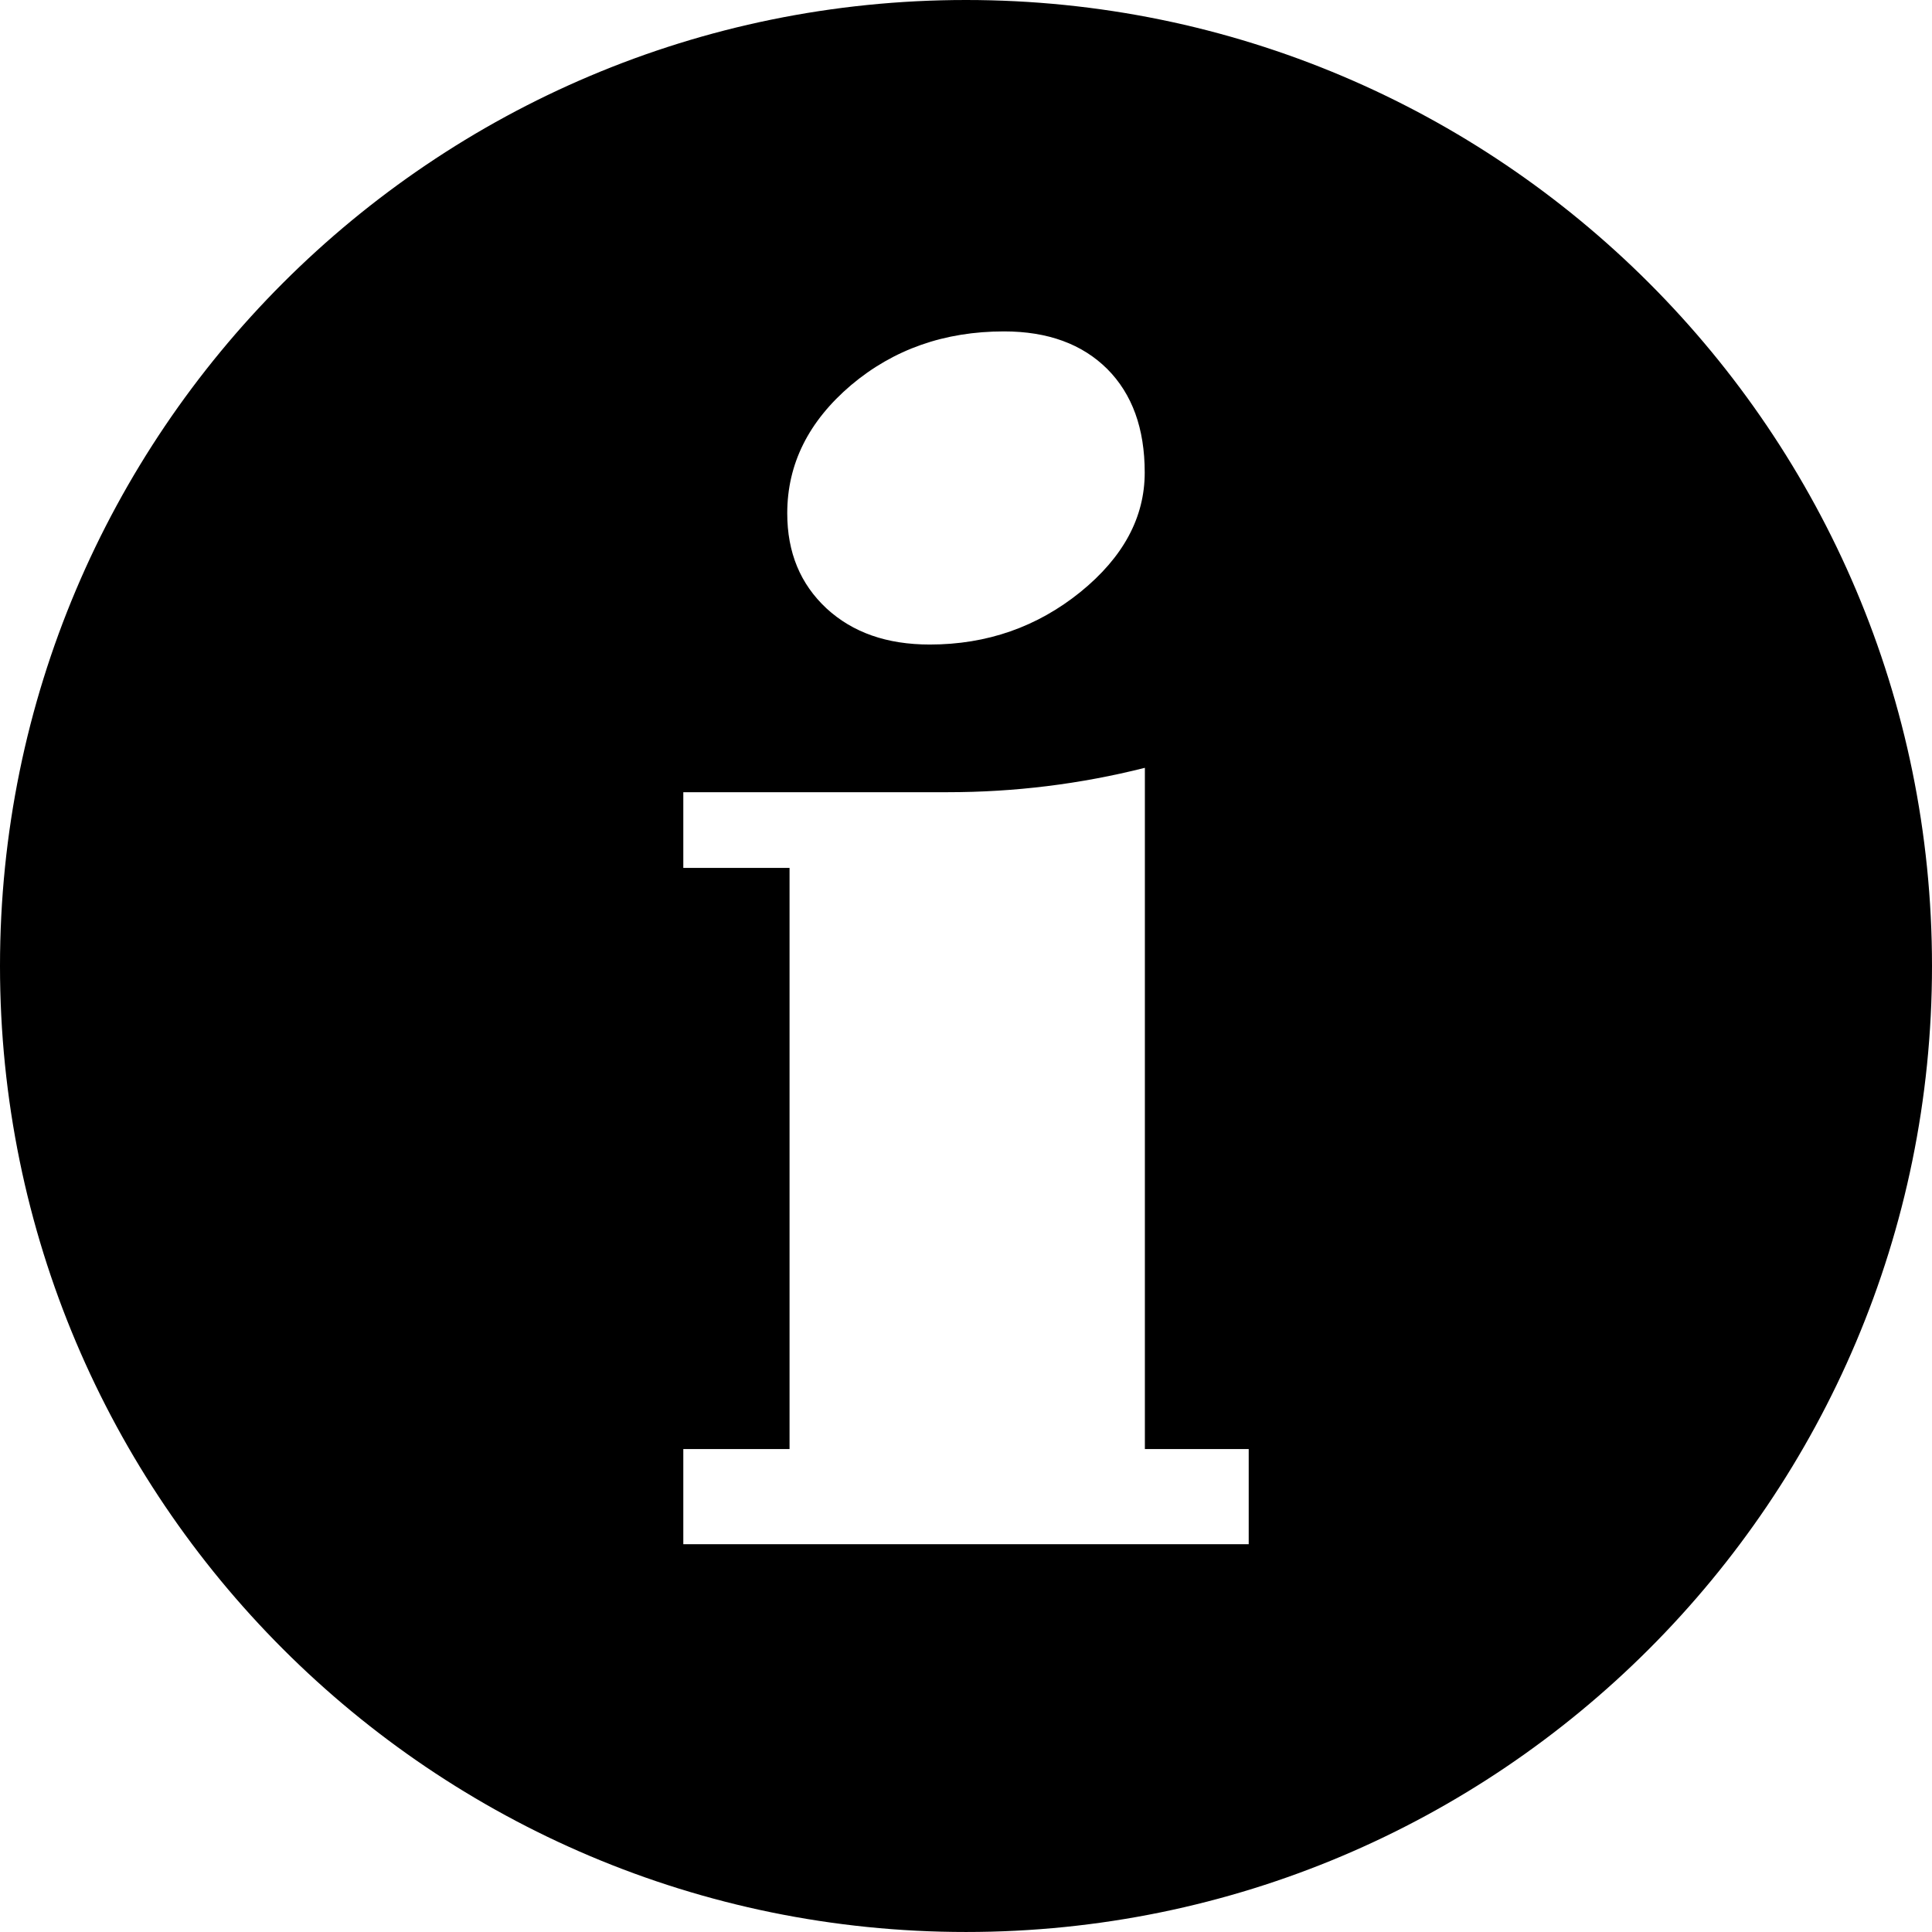
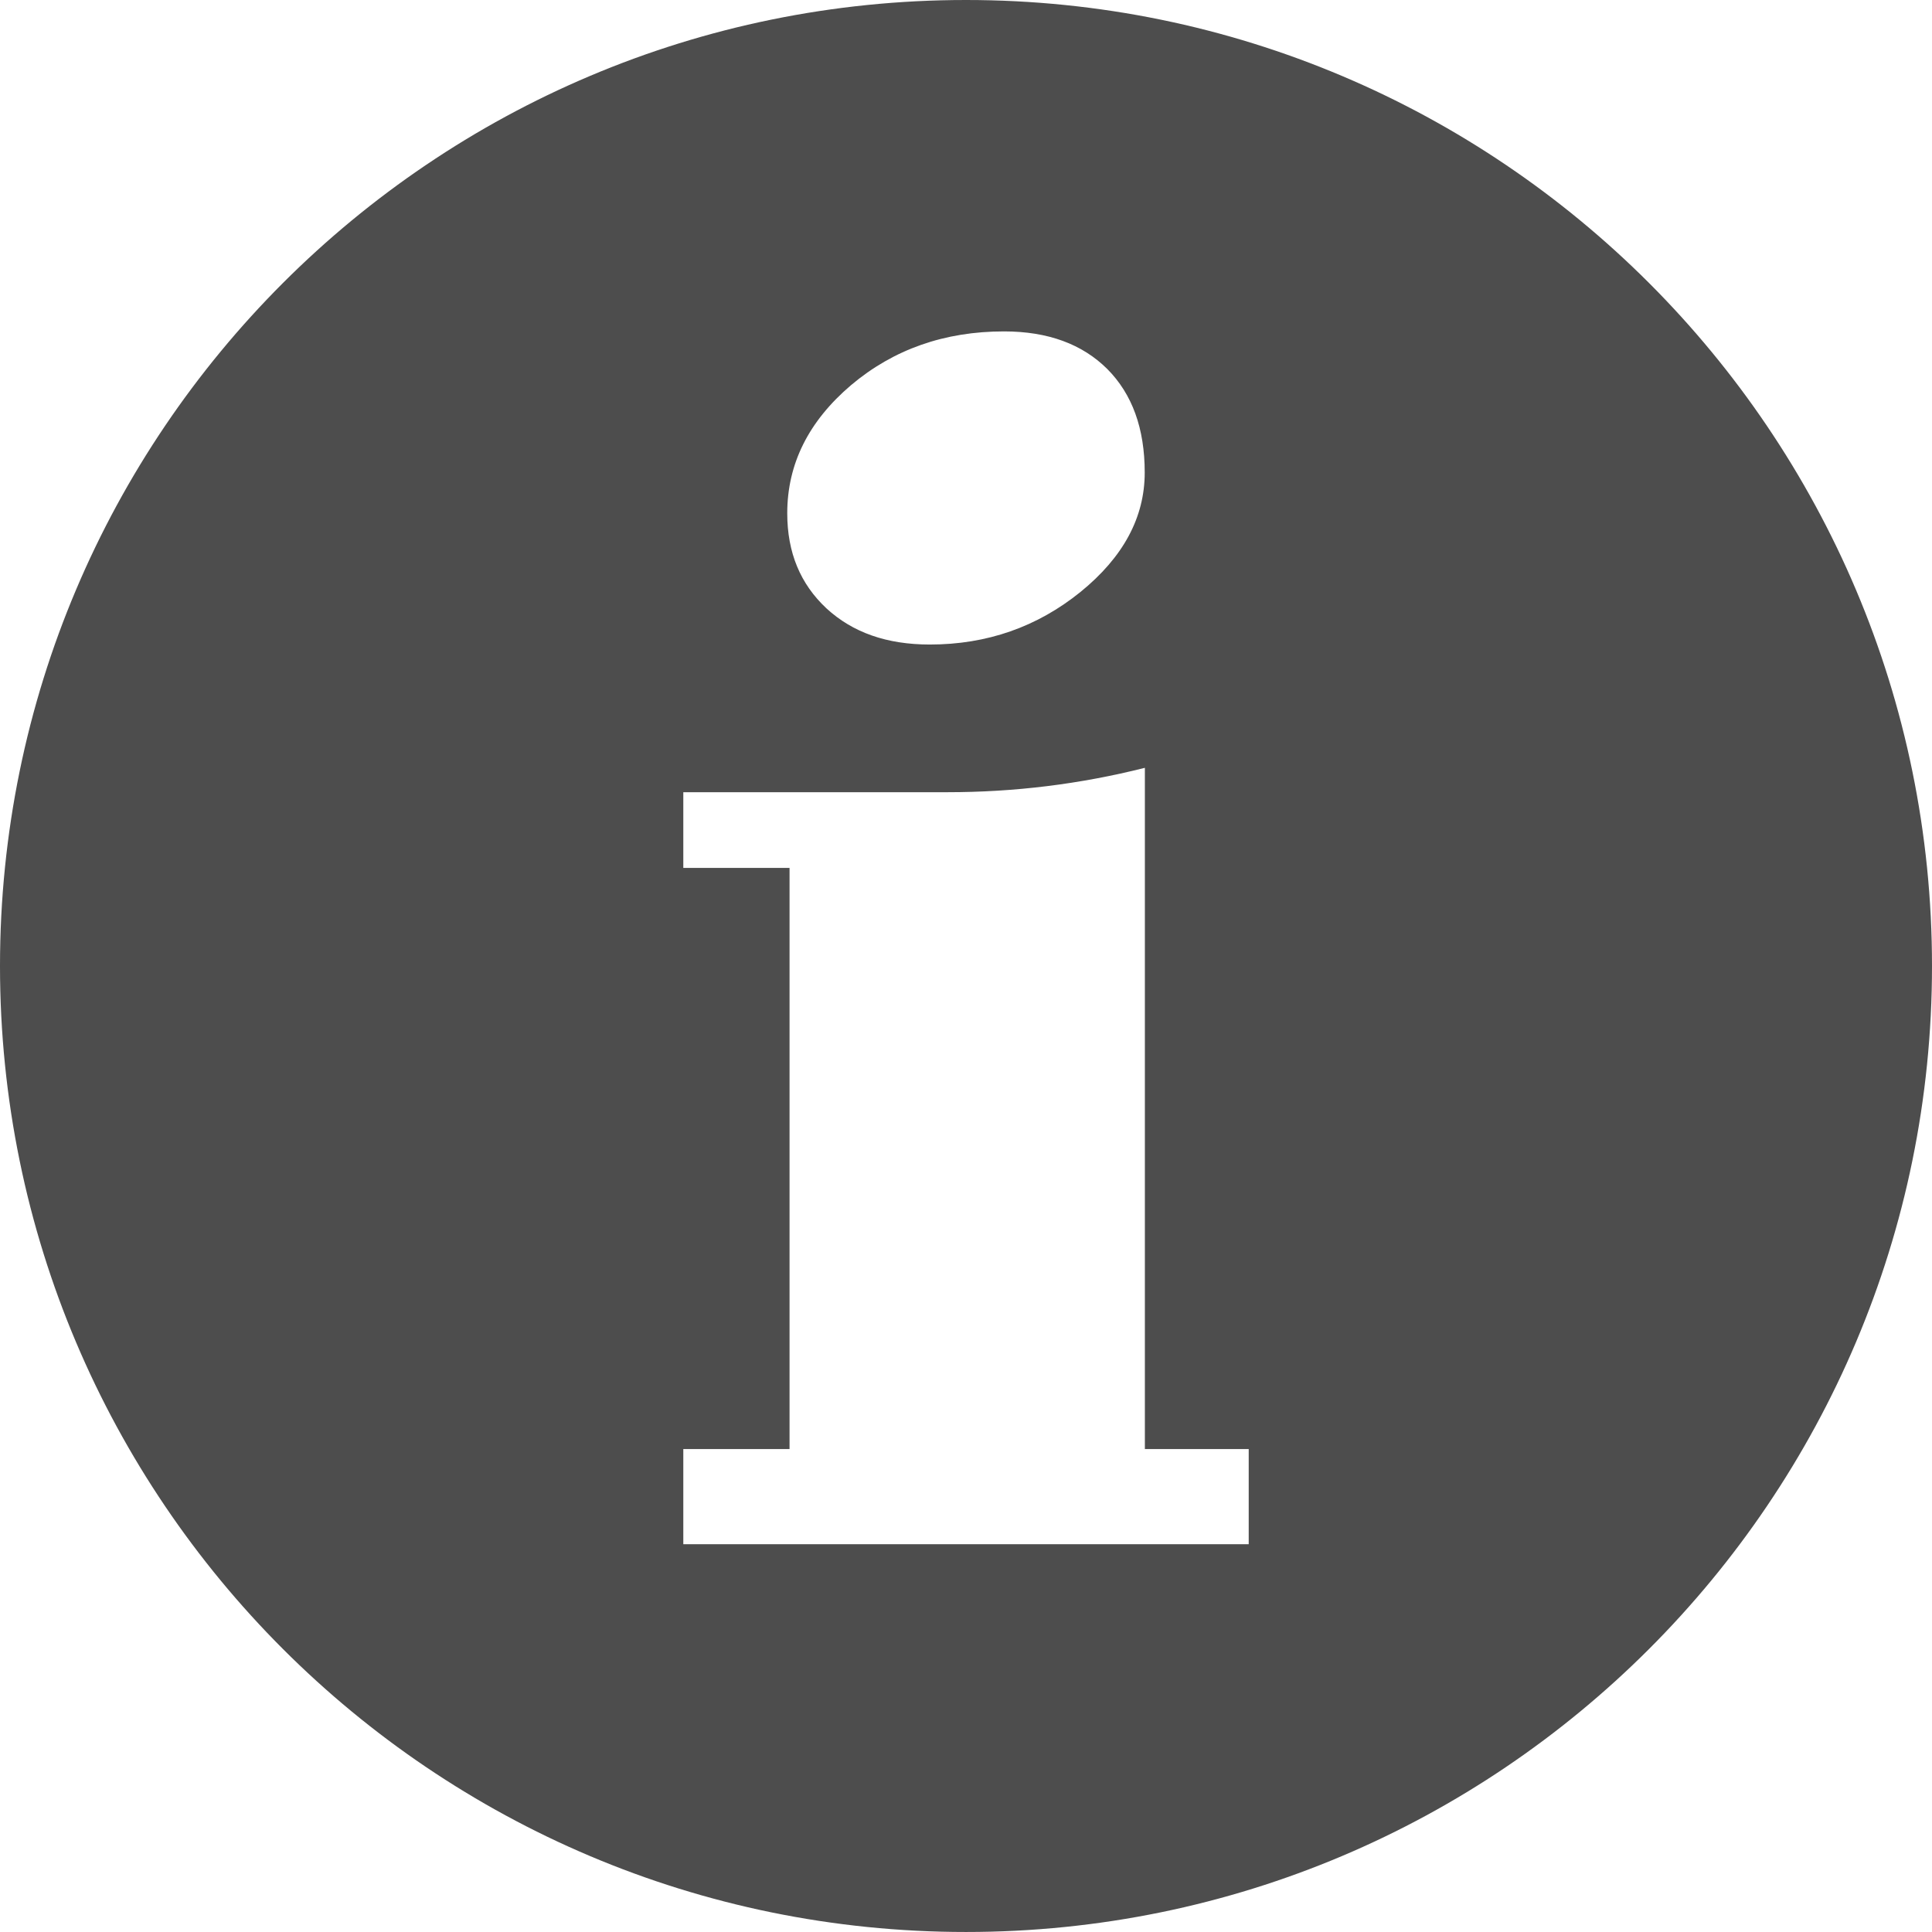
- <svg xmlns="http://www.w3.org/2000/svg" version="1.1" id="Layer_1" x="0px" y="0px" width="122.88px" height="122.88px" viewBox="0 0 122.88 122.88" enable-background="new 0 0 122.88 122.88" xml:space="preserve">
+ <svg xmlns="http://www.w3.org/2000/svg" version="1.1" fill="#4D4D4D" id="Layer_1" x="0px" y="0px" width="122.88px" height="122.88px" viewBox="0 0 122.88 122.88" enable-background="new 0 0 122.88 122.88" xml:space="preserve">
  <g>
    <path fill-rule="evenodd" clip-rule="evenodd" d="M61.44,0c33.926,0,61.44,27.514,61.44,61.44c0,33.926-27.514,61.439-61.44,61.439 C27.513,122.88,0,95.366,0,61.44C0,27.514,27.513,0,61.44,0L61.44,0z M79.42,98.215H43.46v-6.053h6.757v-36.96H43.46v-4.816h16.808 c4.245,0,8.422-0.51,12.549-1.551v43.328h6.604V98.215L79.42,98.215z M63.859,21.078c2.785,0,4.975,0.805,6.571,2.396 c1.579,1.59,2.377,3.771,2.377,6.581c0,2.848-1.358,5.381-4.093,7.601c-2.751,2.22-5.941,3.338-9.577,3.338 c-2.733,0-4.905-0.765-6.569-2.297c-1.665-1.551-2.497-3.556-2.497-6.05c0-3.143,1.358-5.853,4.059-8.152 C56.83,22.219,60.072,21.078,63.859,21.078L63.859,21.078z" />
  </g>
</svg>
